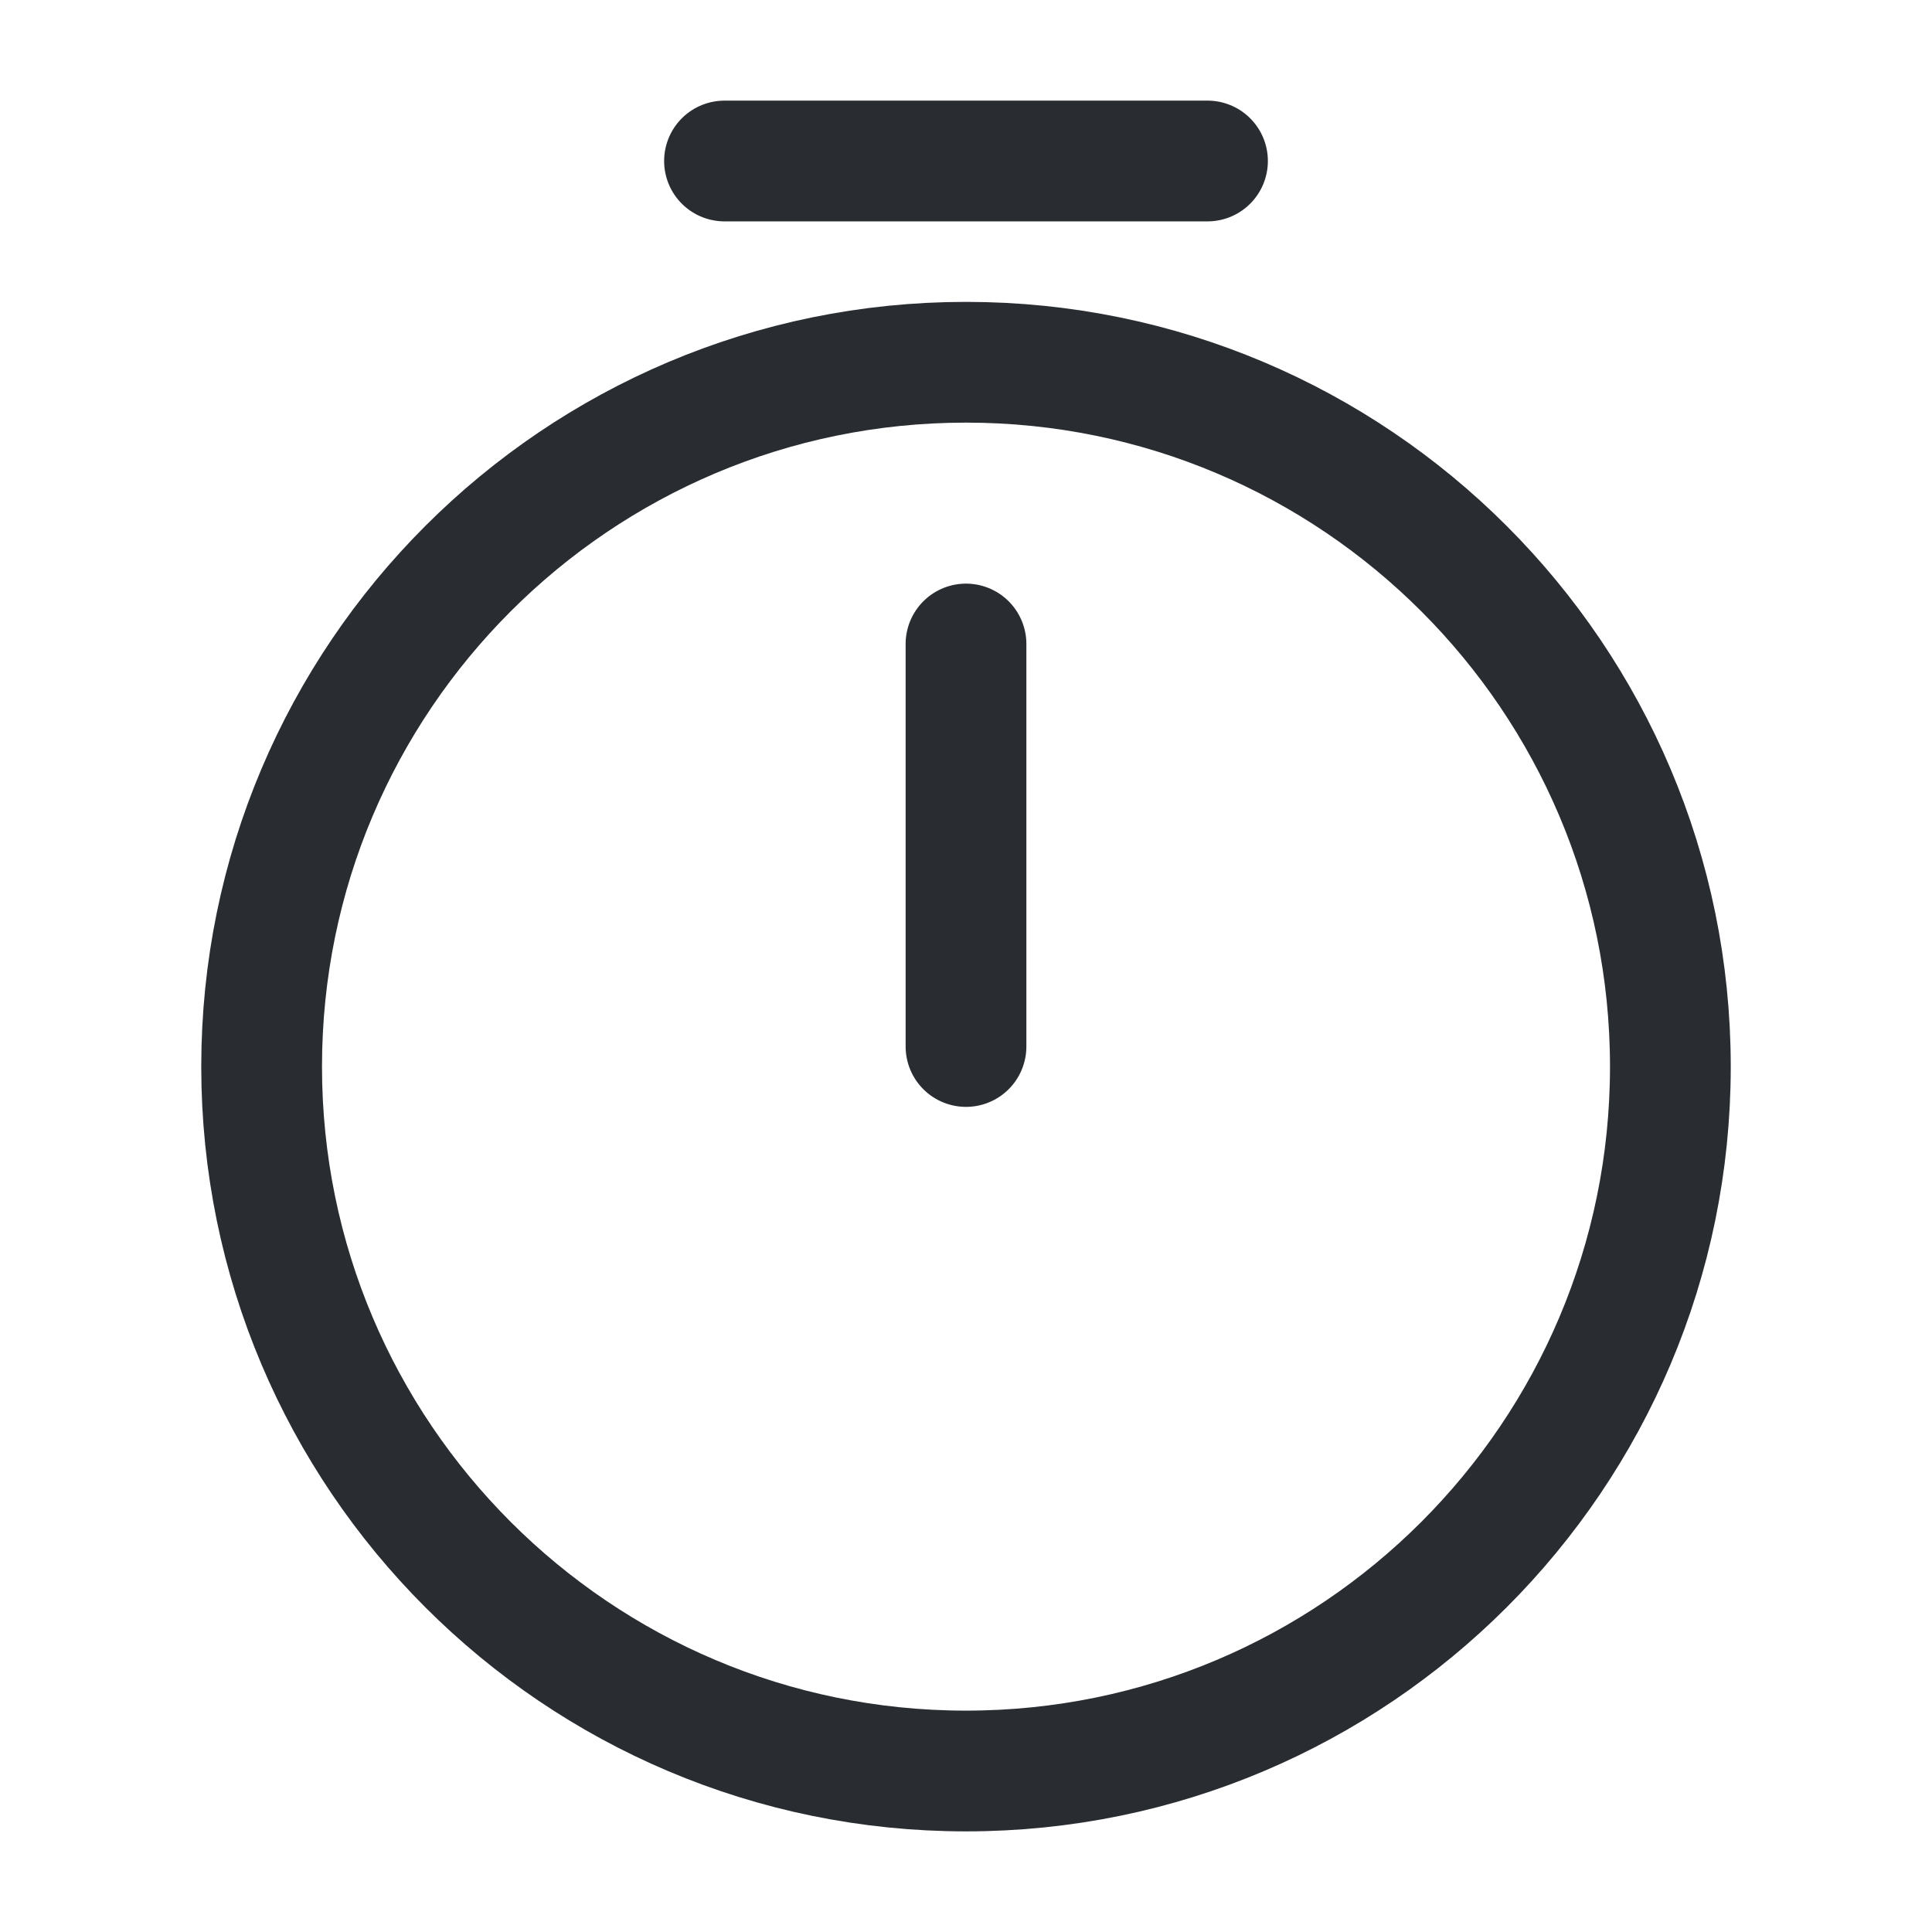
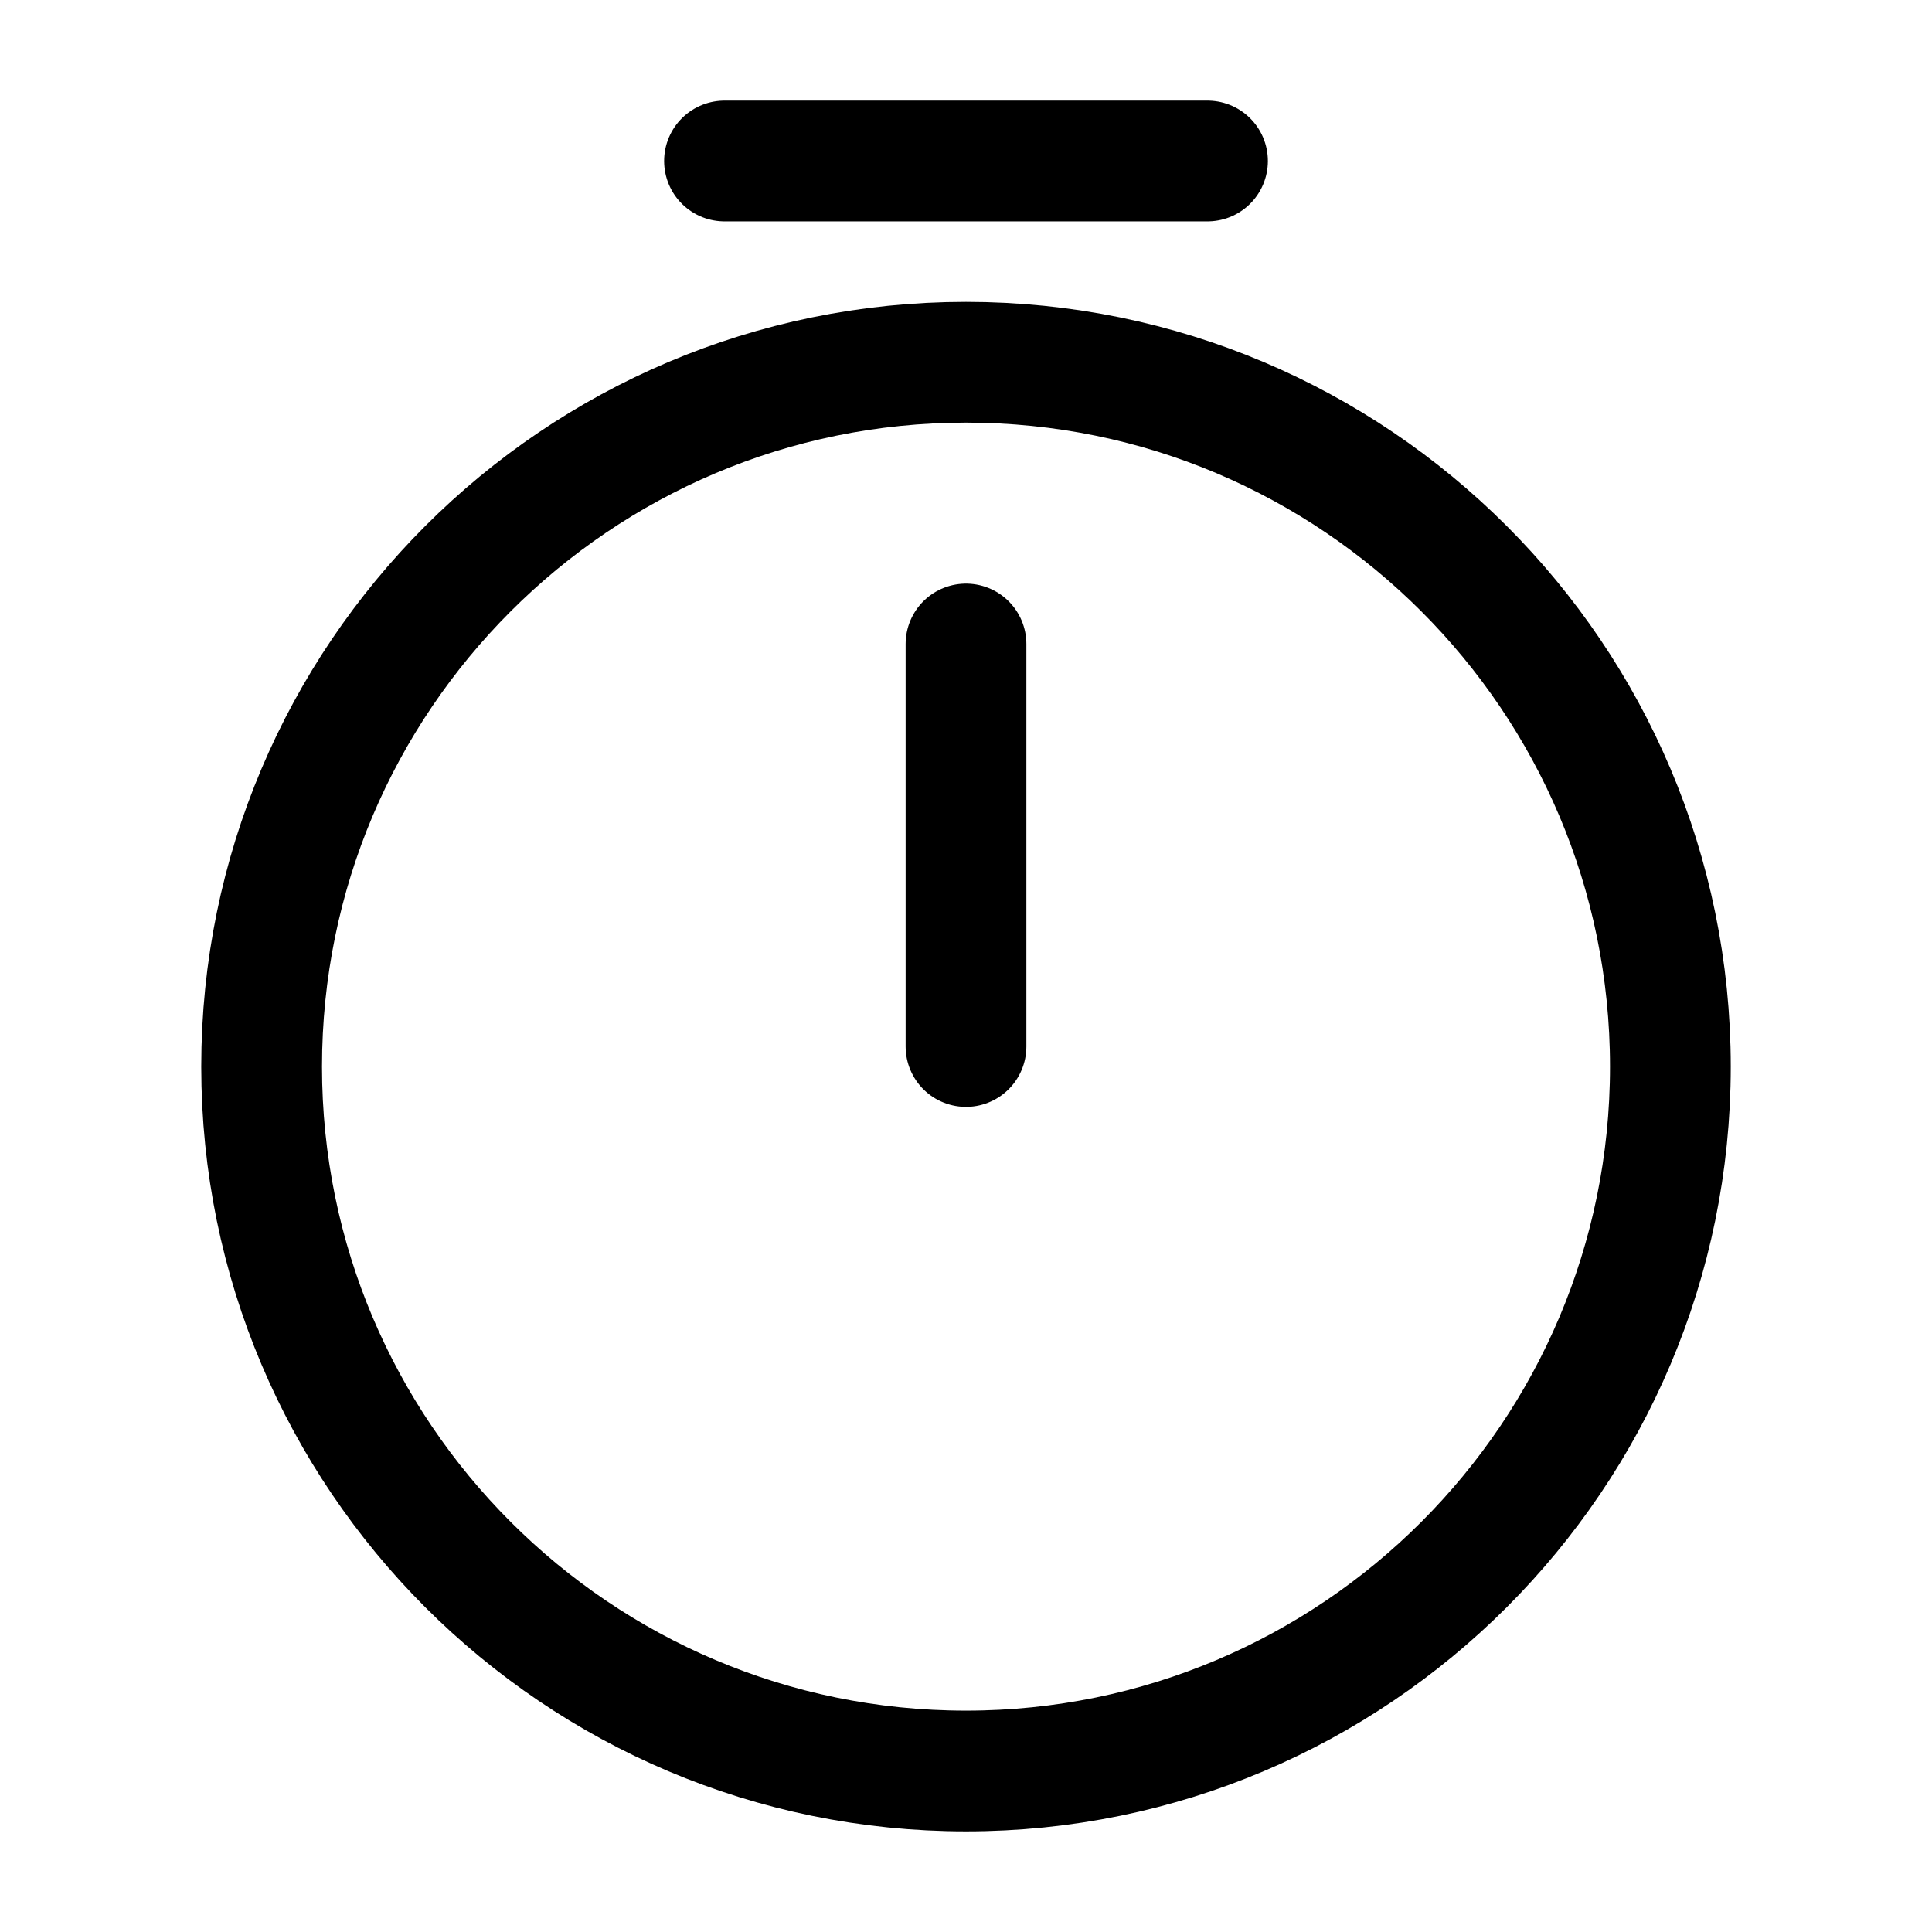
- <svg xmlns="http://www.w3.org/2000/svg" width="24" height="24" viewBox="0 0 24 24" fill="none">
-   <path d="M20.75 13.25C20.75 18.08 16.83 22 12 22C7.17 22 3.25 18.08 3.25 13.25C3.25 8.42 7.17 4.5 12 4.5C16.83 4.5 20.75 8.42 20.75 13.25Z" stroke="#292D32" stroke-width="1.5" stroke-linecap="round" stroke-linejoin="round" />
-   <path d="M12 8V13" stroke="#292D32" stroke-width="1.5" stroke-linecap="round" stroke-linejoin="round" />
-   <path d="M9 2H15" stroke="#292D32" stroke-width="1.5" stroke-miterlimit="10" stroke-linecap="round" stroke-linejoin="round" />
+ <svg xmlns="http://www.w3.org/2000/svg" width="24" height="24" viewBox="0 0 24 24" fill="none" stroke="currentColor">
+   <path d="M20.75 13.25C20.75 18.08 16.83 22 12 22C7.17 22 3.25 18.08 3.25 13.25C3.25 8.42 7.17 4.5 12 4.5C16.83 4.5 20.75 8.42 20.75 13.25Z" stroke="currentColor" stroke-width="1.5" stroke-linecap="round" stroke-linejoin="round" />
+   <path d="M12 8V13" stroke="currentColor" stroke-width="1.5" stroke-linecap="round" stroke-linejoin="round" />
+   <path d="M9 2H15" stroke="currentColor" stroke-width="1.5" stroke-miterlimit="10" stroke-linecap="round" stroke-linejoin="round" />
</svg>
